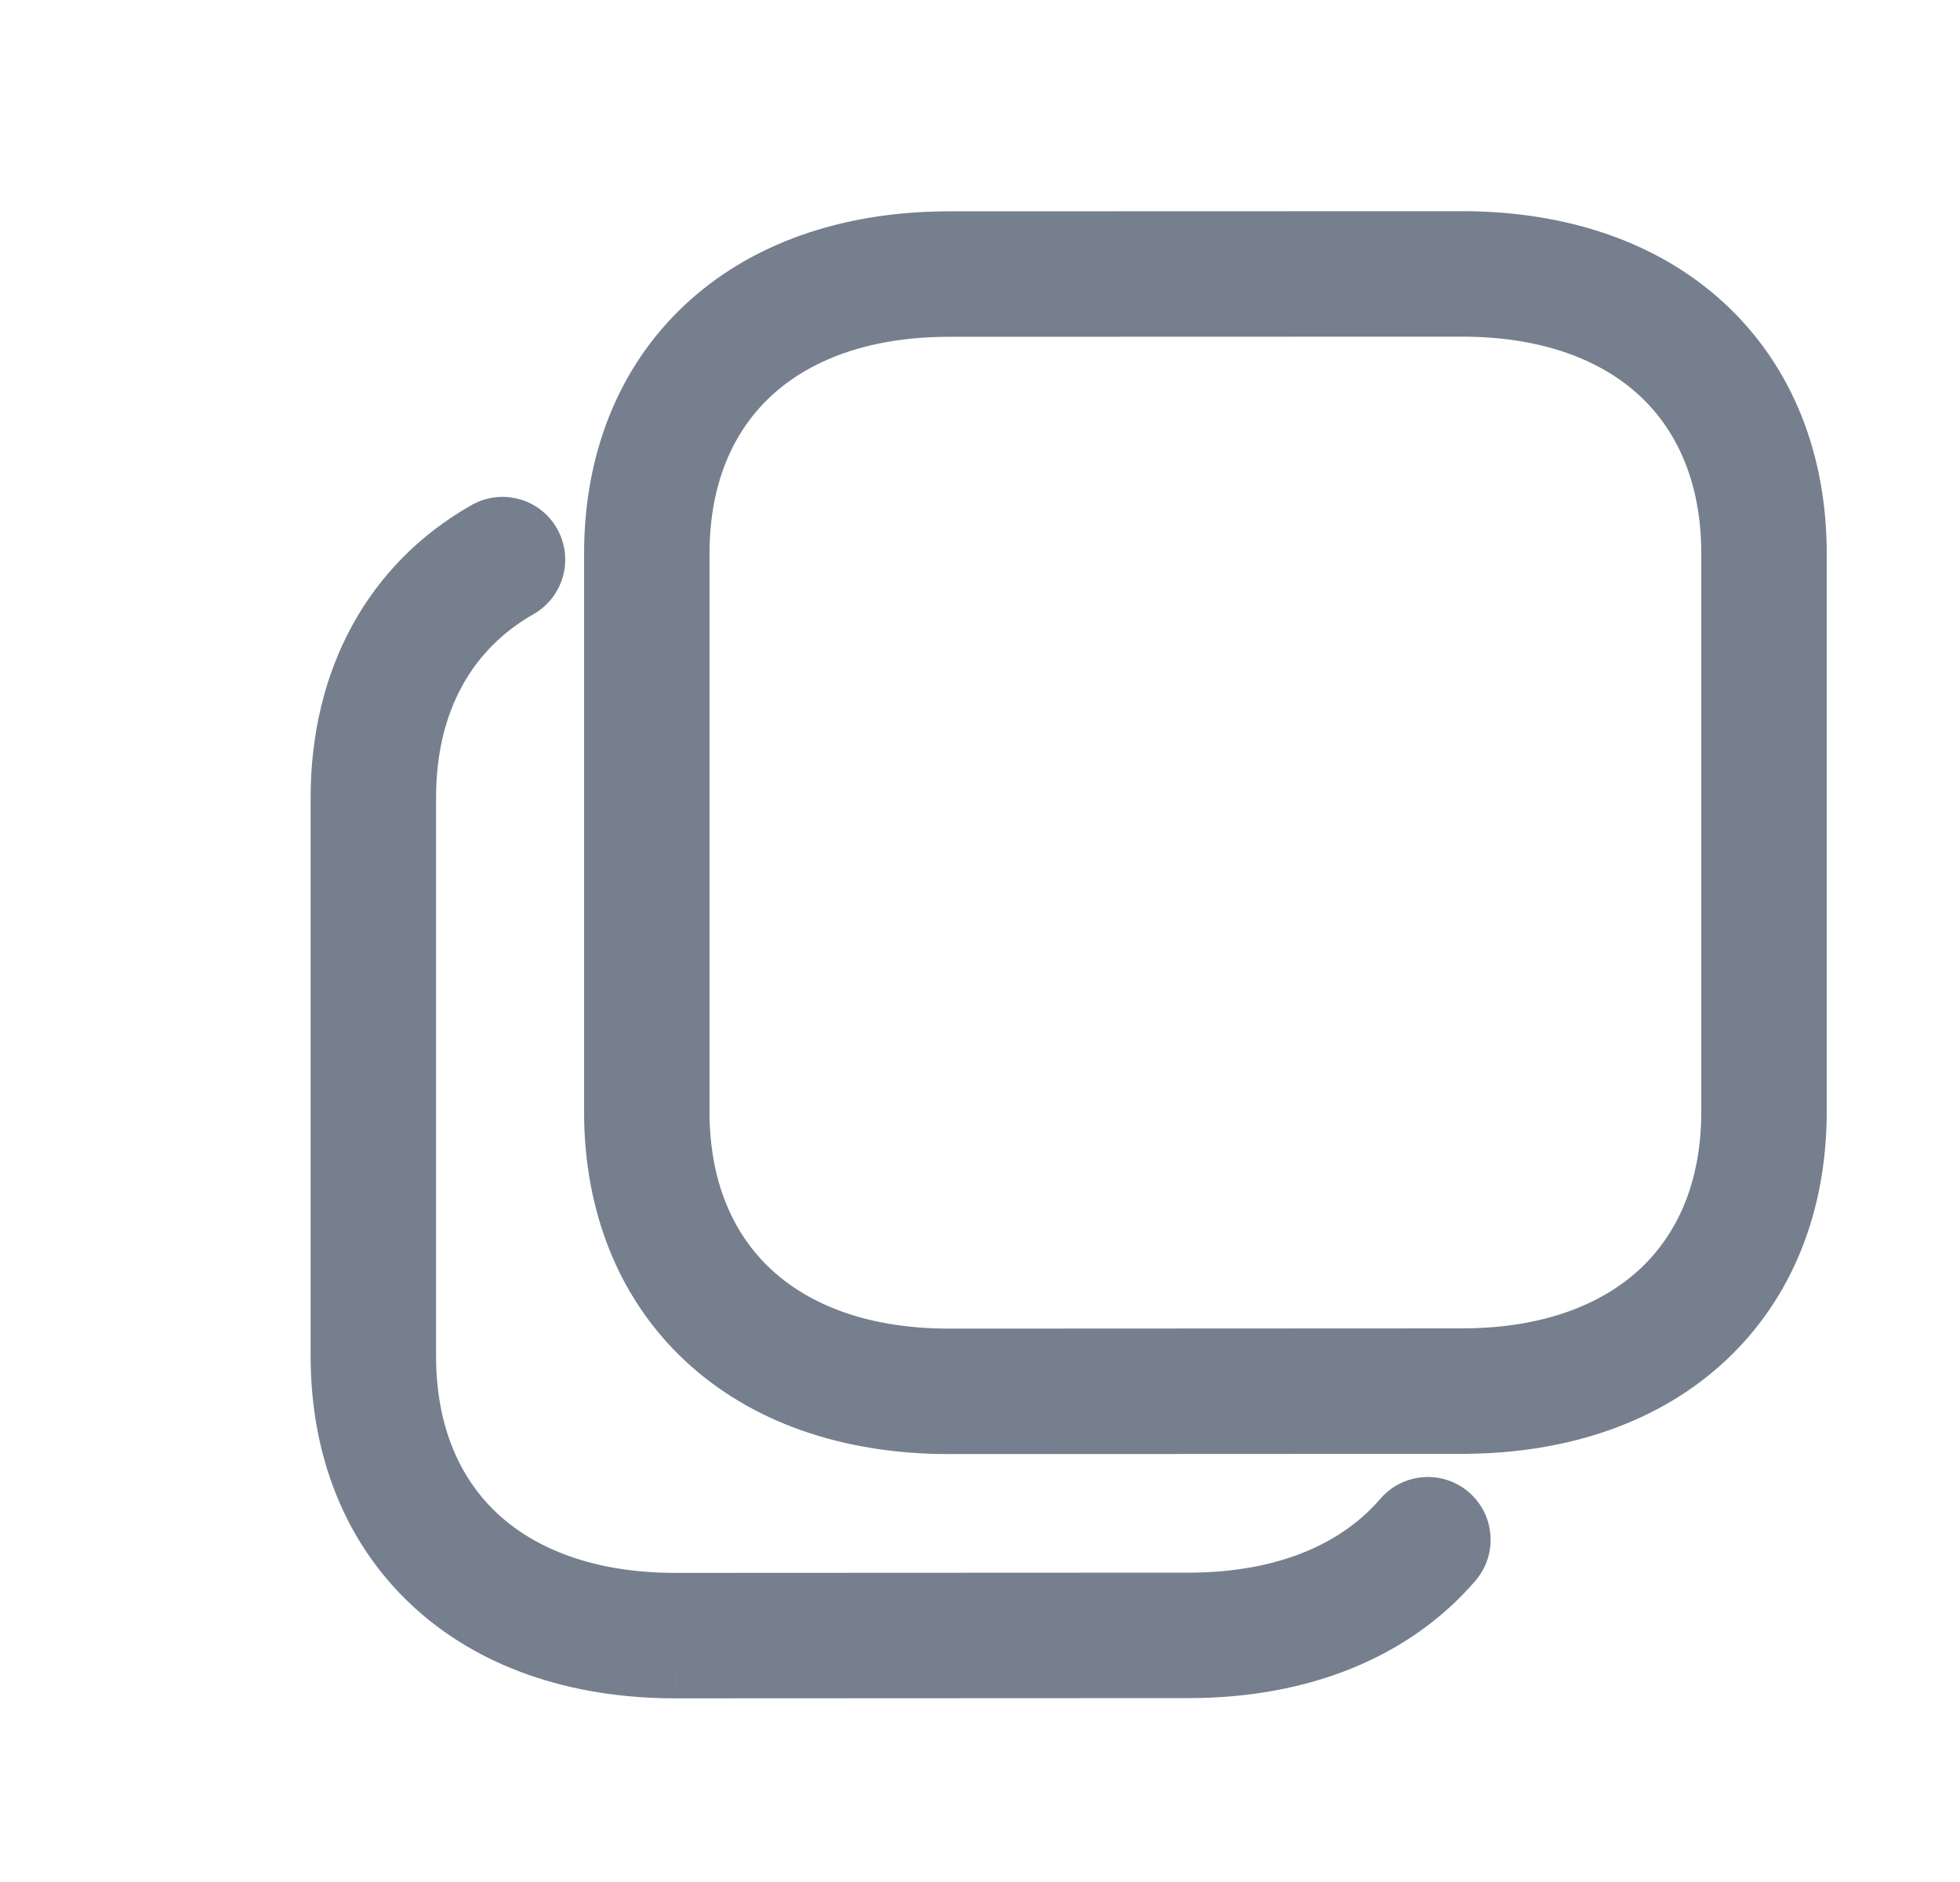
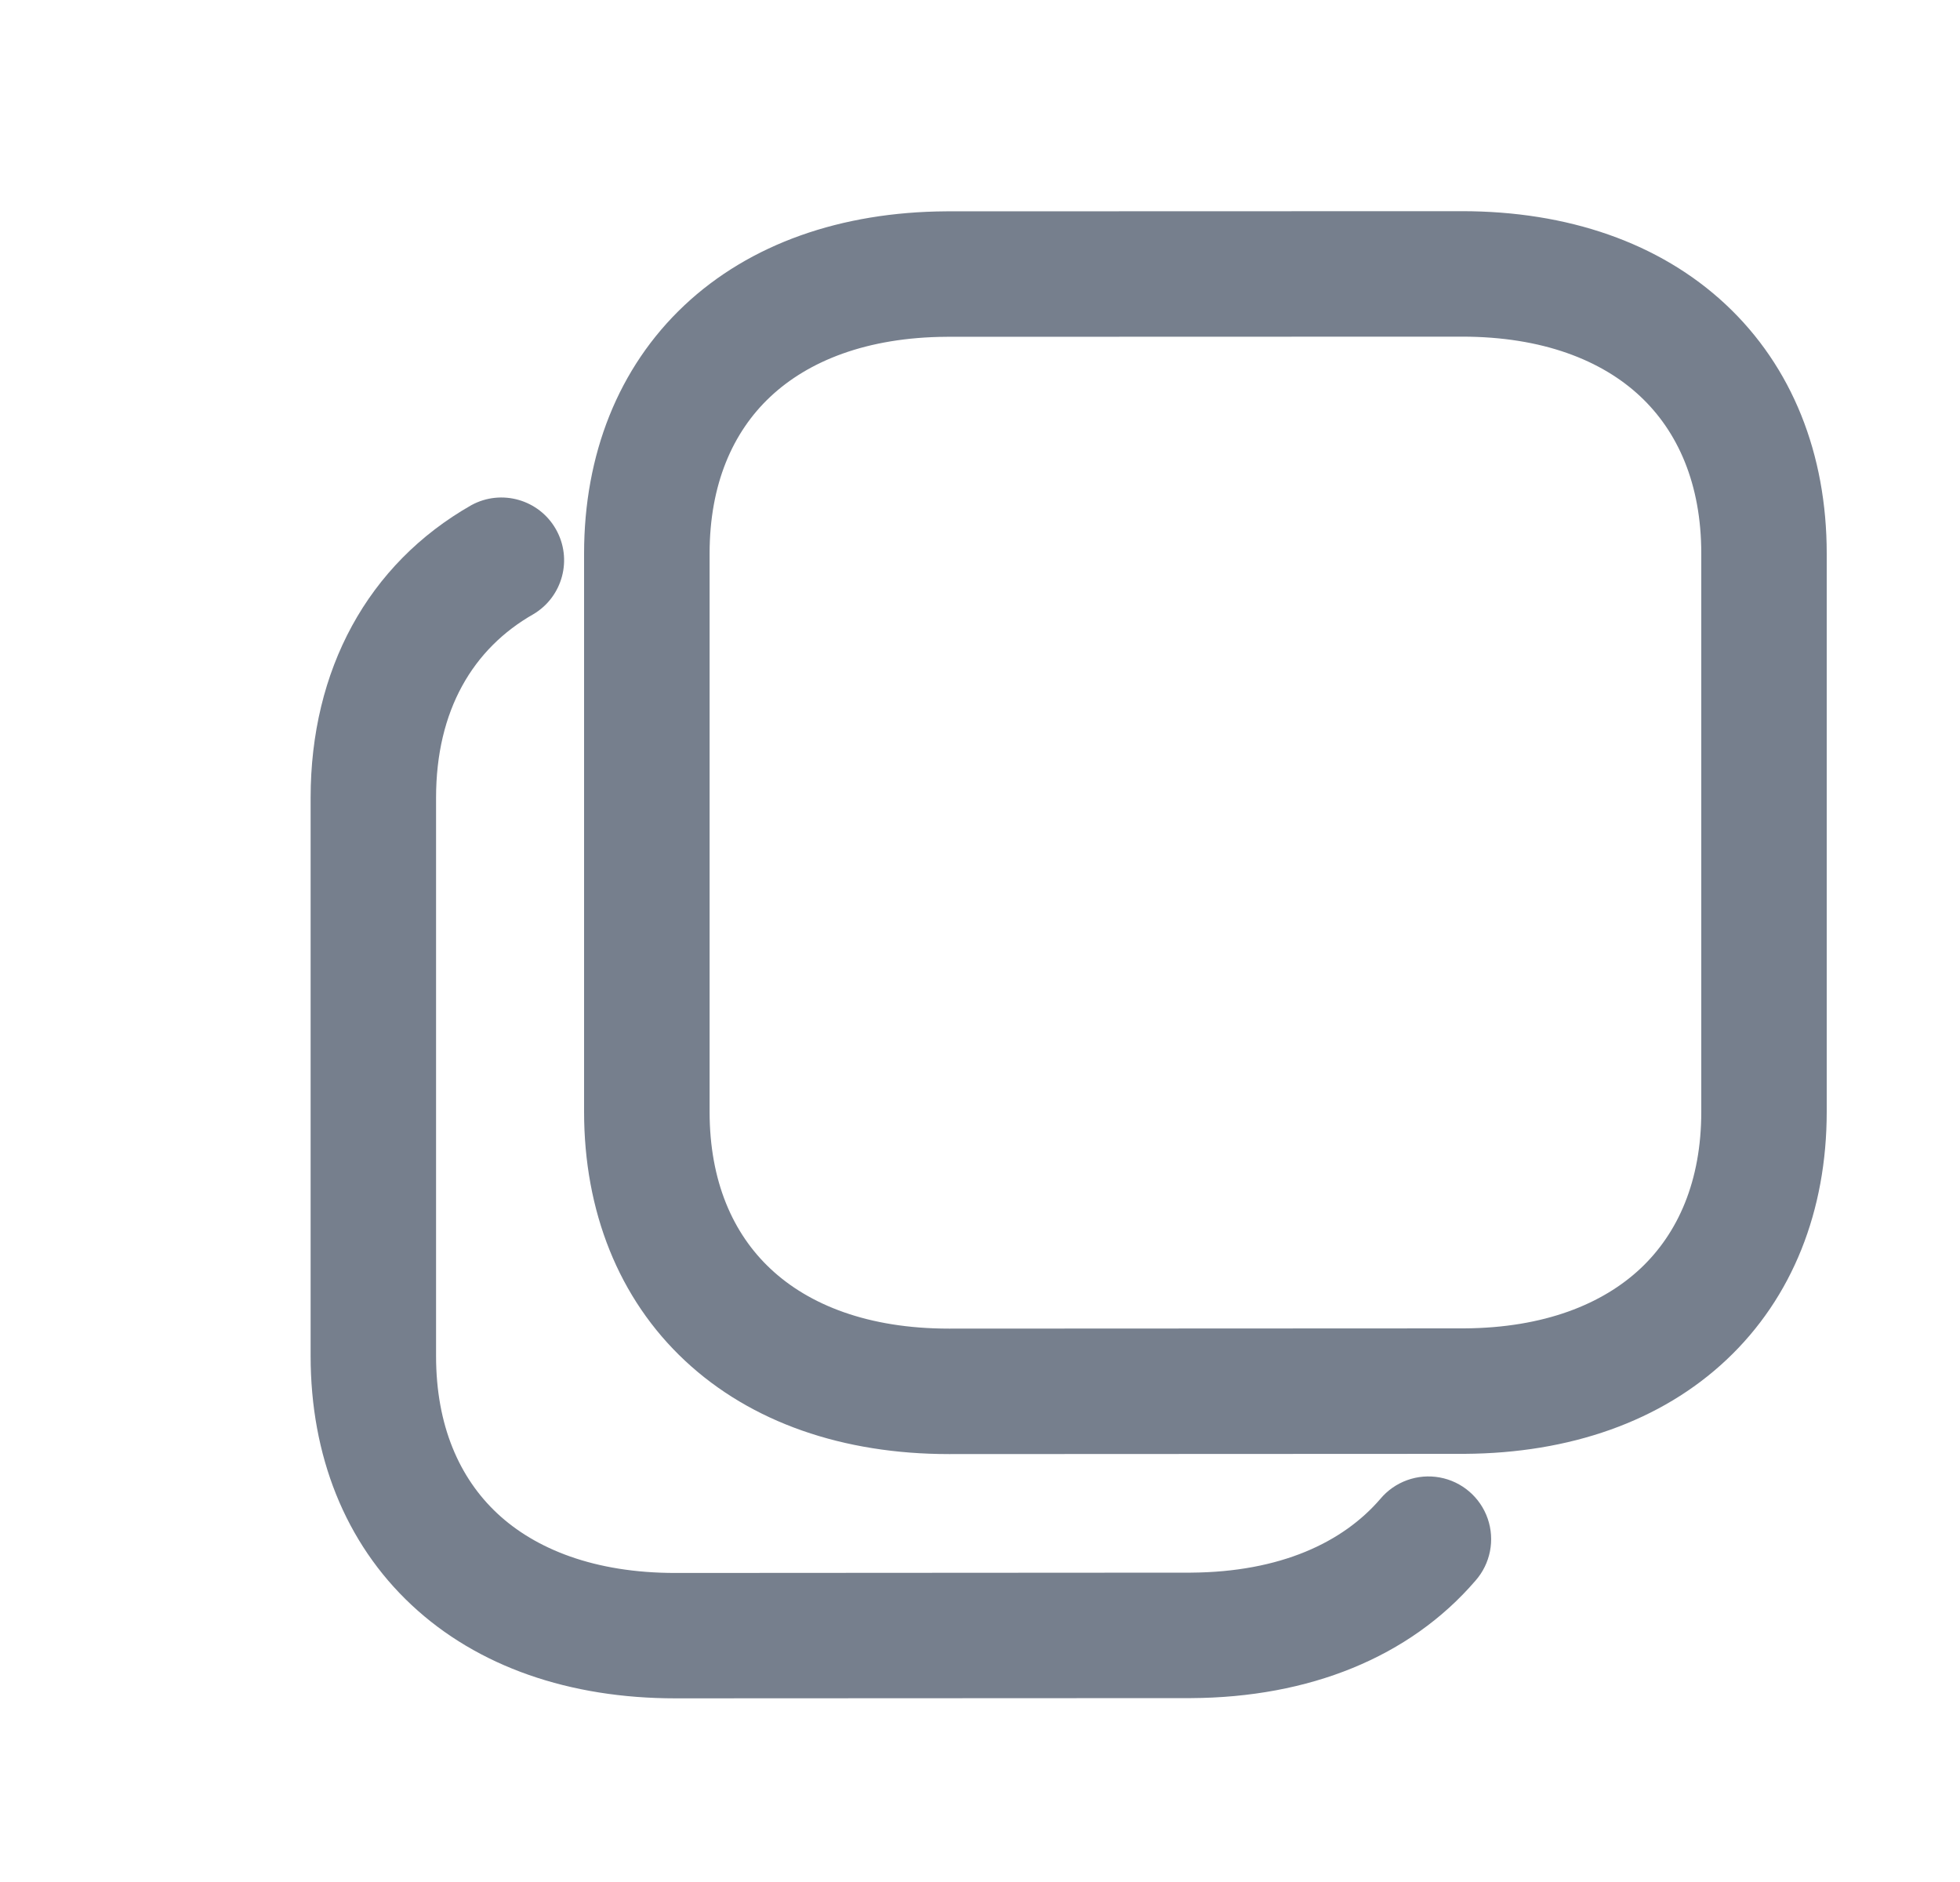
- <svg xmlns="http://www.w3.org/2000/svg" width="25" height="24" viewBox="0 0 25 24" fill="none">
-   <path fill-rule="evenodd" clip-rule="evenodd" d="M12.104 18.543C10.757 18.543 9.583 18.142 8.738 17.353C7.888 16.559 7.45 15.444 7.45 14.177L7.45 7.059C7.45 5.798 7.885 4.688 8.728 3.895C9.566 3.107 10.731 2.703 12.068 2.695L12.072 2.695L18.647 2.693C19.994 2.693 21.168 3.094 22.012 3.883C22.862 4.678 23.3 5.792 23.3 7.059L23.3 14.177C23.3 15.438 22.865 16.547 22.022 17.34C21.185 18.128 20.02 18.532 18.683 18.54L18.679 18.54L12.104 18.543C12.104 18.543 12.104 18.543 12.104 17.743L12.104 18.543ZM12.104 16.943C11.071 16.943 10.318 16.639 9.831 16.183C9.349 15.733 9.05 15.065 9.05 14.177L9.05 7.059C9.05 6.176 9.346 5.51 9.824 5.061C10.307 4.606 11.053 4.301 12.075 4.295C12.075 4.295 12.076 4.295 12.077 4.295L18.646 4.293C18.646 4.293 18.647 4.293 18.647 4.293C19.68 4.293 20.433 4.597 20.92 5.052C21.401 5.502 21.7 6.171 21.7 7.059L21.7 14.177C21.7 15.06 21.404 15.725 20.926 16.175C20.443 16.629 19.698 16.934 18.676 16.94L12.104 16.943Z" fill="#767F8D" />
-   <path fill-rule="evenodd" clip-rule="evenodd" d="M8.616 21.658C7.268 21.658 6.094 21.257 5.25 20.468C4.4 19.674 3.962 18.559 3.962 17.292L3.962 10.174C3.962 8.548 4.687 7.195 6.014 6.441C6.399 6.223 6.887 6.357 7.105 6.741C7.323 7.125 7.189 7.614 6.805 7.832C6.034 8.27 5.562 9.057 5.562 10.174L5.562 17.292C5.562 18.18 5.86 18.849 6.342 19.299C6.829 19.754 7.582 20.058 8.615 20.058L15.188 20.055C16.333 20.048 17.13 19.668 17.606 19.114C17.894 18.779 18.399 18.741 18.734 19.028C19.069 19.316 19.108 19.821 18.82 20.157C17.977 21.137 16.695 21.647 15.194 21.655L15.19 21.655L8.616 21.658C8.615 21.658 8.616 21.658 8.616 20.858L8.616 21.658Z" fill="#767F8D" />
+ <svg xmlns="http://www.w3.org/2000/svg" width="25" height="24" fill="none">
+   <path fill="#767F8D" fill-rule="evenodd" d="M12.104 18.543c-1.347 0-2.521-.401-3.366-1.19-.85-.794-1.288-1.91-1.288-3.176V7.059c0-1.261.435-2.37 1.278-3.164.838-.788 2.003-1.192 3.34-1.2h.004l6.575-.002c1.347 0 2.521.401 3.365 1.19.85.795 1.288 1.91 1.288 3.176v7.118c0 1.26-.435 2.37-1.278 3.163-.837.788-2.002 1.192-3.339 1.2h-.004l-6.575.003v-.8.8Zm0-1.6c-1.033 0-1.786-.304-2.273-.76-.482-.45-.78-1.118-.78-2.006V7.059c0-.883.295-1.549.773-1.998.483-.455 1.229-.76 2.25-.766h.003l6.569-.002h.001c1.033 0 1.786.304 2.273.76.481.45.78 1.118.78 2.006v7.118c0 .883-.296 1.548-.774 1.998-.483.454-1.228.759-2.25.765l-6.572.003Z" clip-rule="evenodd" />
+   <path fill="#767F8D" fill-rule="evenodd" d="M8.616 21.658c-1.348 0-2.522-.401-3.366-1.19-.85-.794-1.288-1.909-1.288-3.176v-7.118c0-1.626.725-2.979 2.052-3.733a.8.8 0 0 1 .79 1.391c-.77.438-1.242 1.225-1.242 2.342v7.118c0 .888.298 1.556.78 2.007.487.455 1.24.76 2.273.76l6.573-.004c1.145-.007 1.942-.387 2.418-.94a.8.8 0 1 1 1.214 1.042c-.843.98-2.125 1.49-3.626 1.498h-.004l-6.574.003v-.8.8Z" clip-rule="evenodd" />
</svg>
